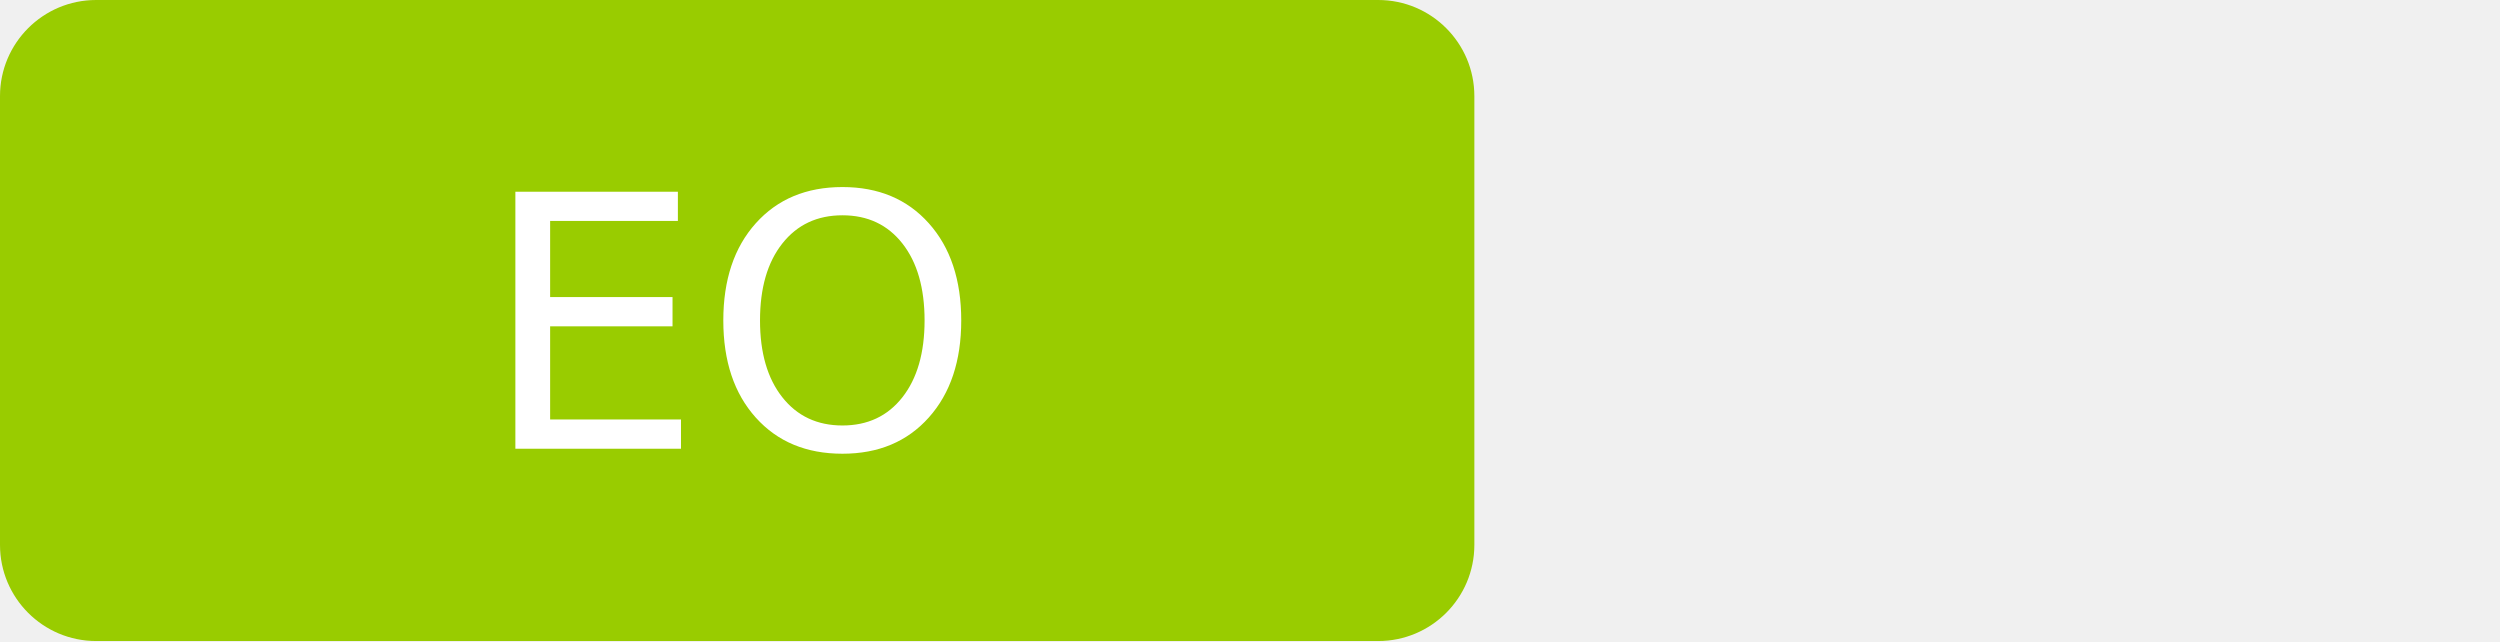
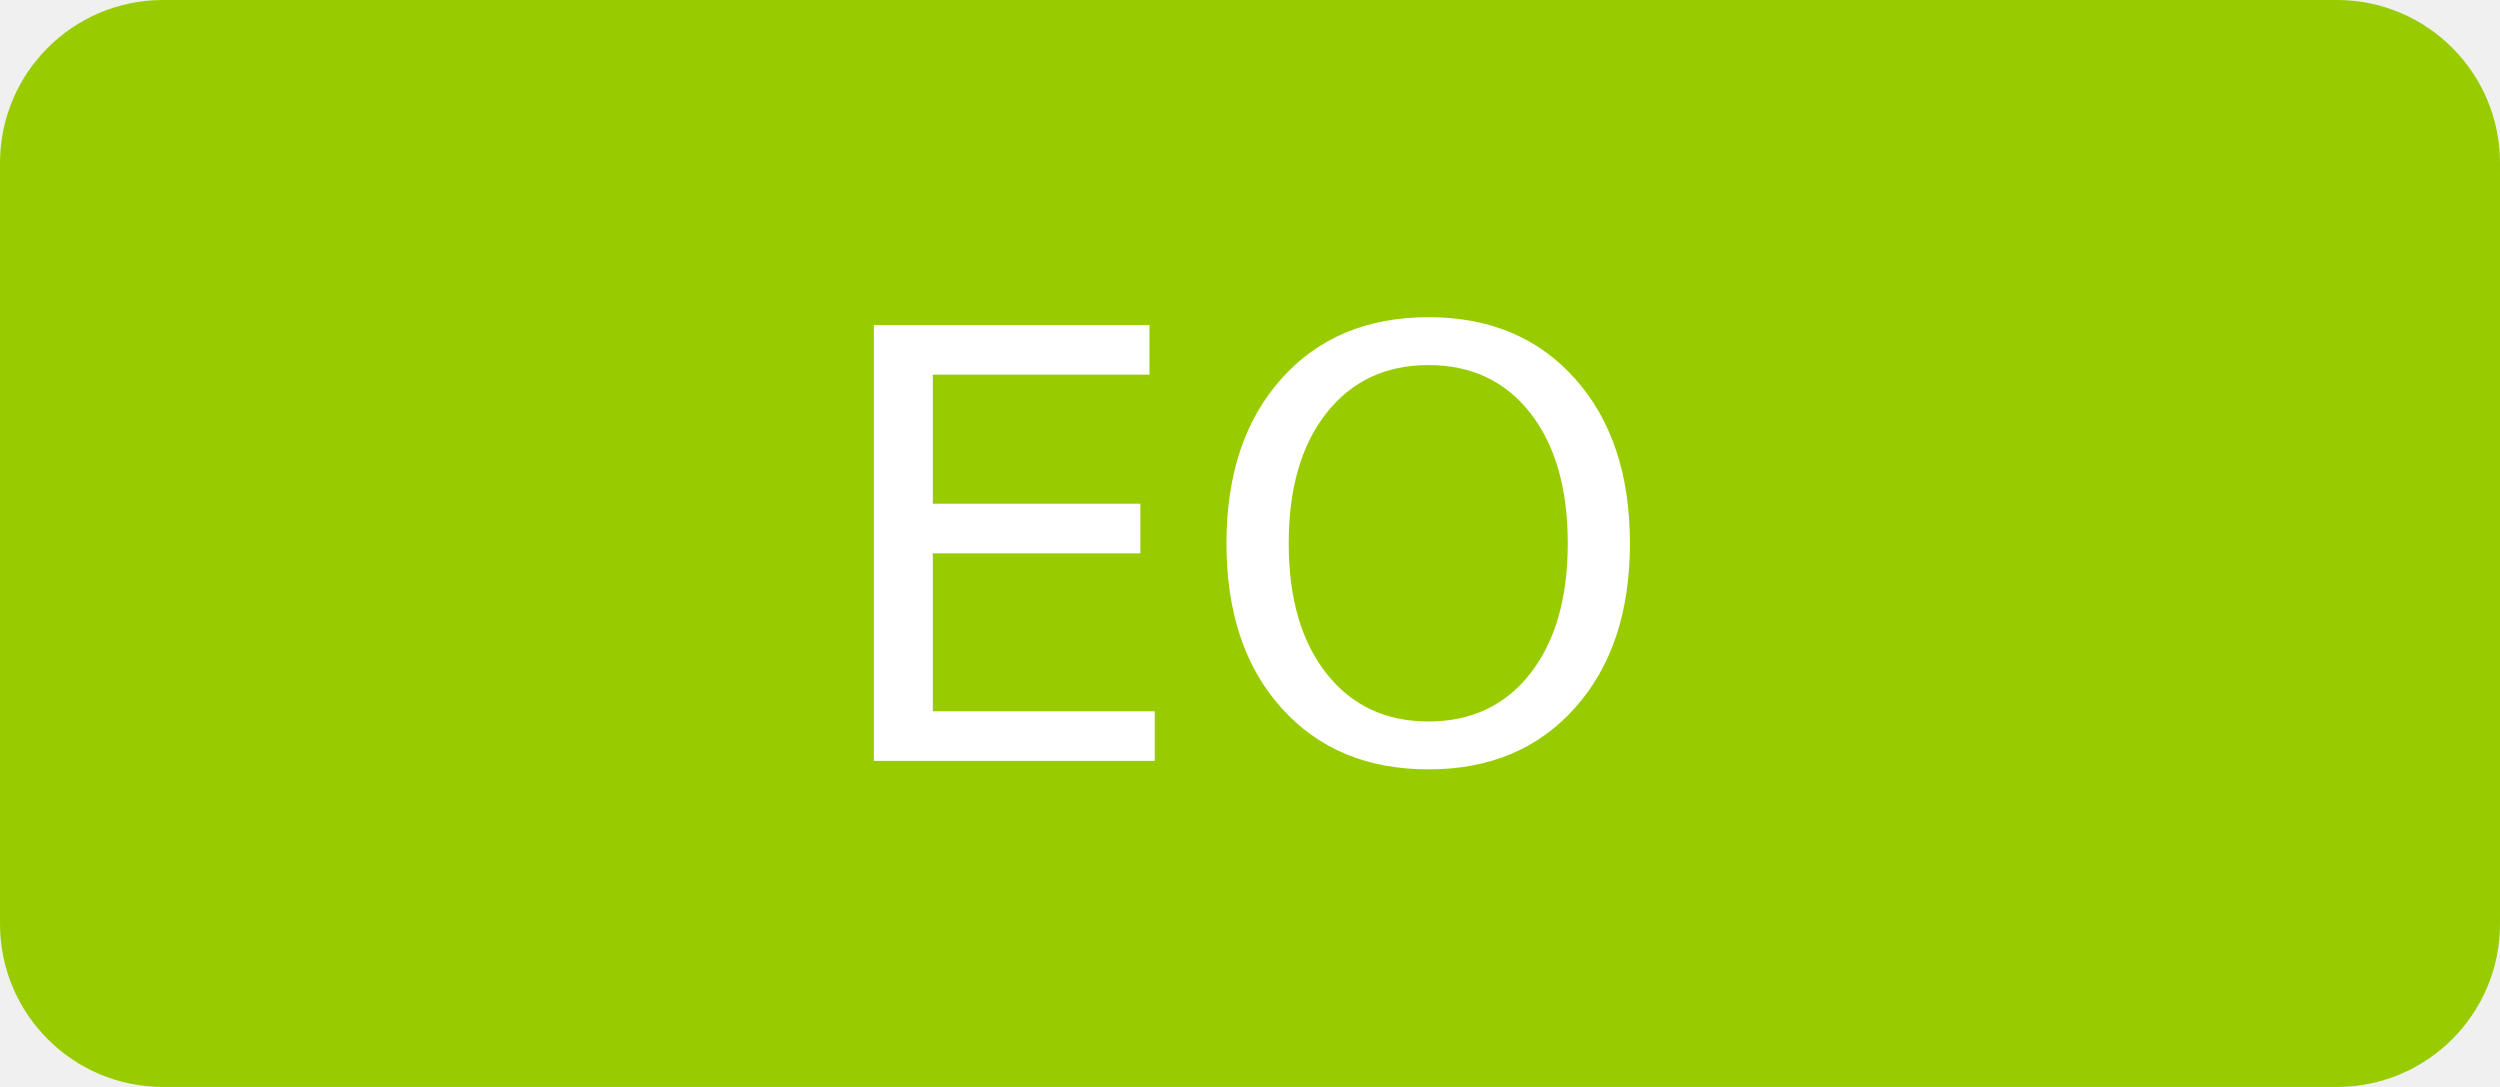
- <svg xmlns="http://www.w3.org/2000/svg" width="78" height="20" role="img">
+ <svg xmlns="http://www.w3.org/2000/svg" width="46" height="20" role="img">
  <rect width="46" height="20" rx="3" fill="#9c0" />
  <g fill="#fff" text-anchor="left" font-family="Verdana,Geneva,DejaVu Sans,sans-serif" text-rendering="geometricPrecision" font-size="110">
    <text x="150" y="140" transform="scale(.1)" fill="#fff" textLength="160">EO</text>
  </g>
</svg>
